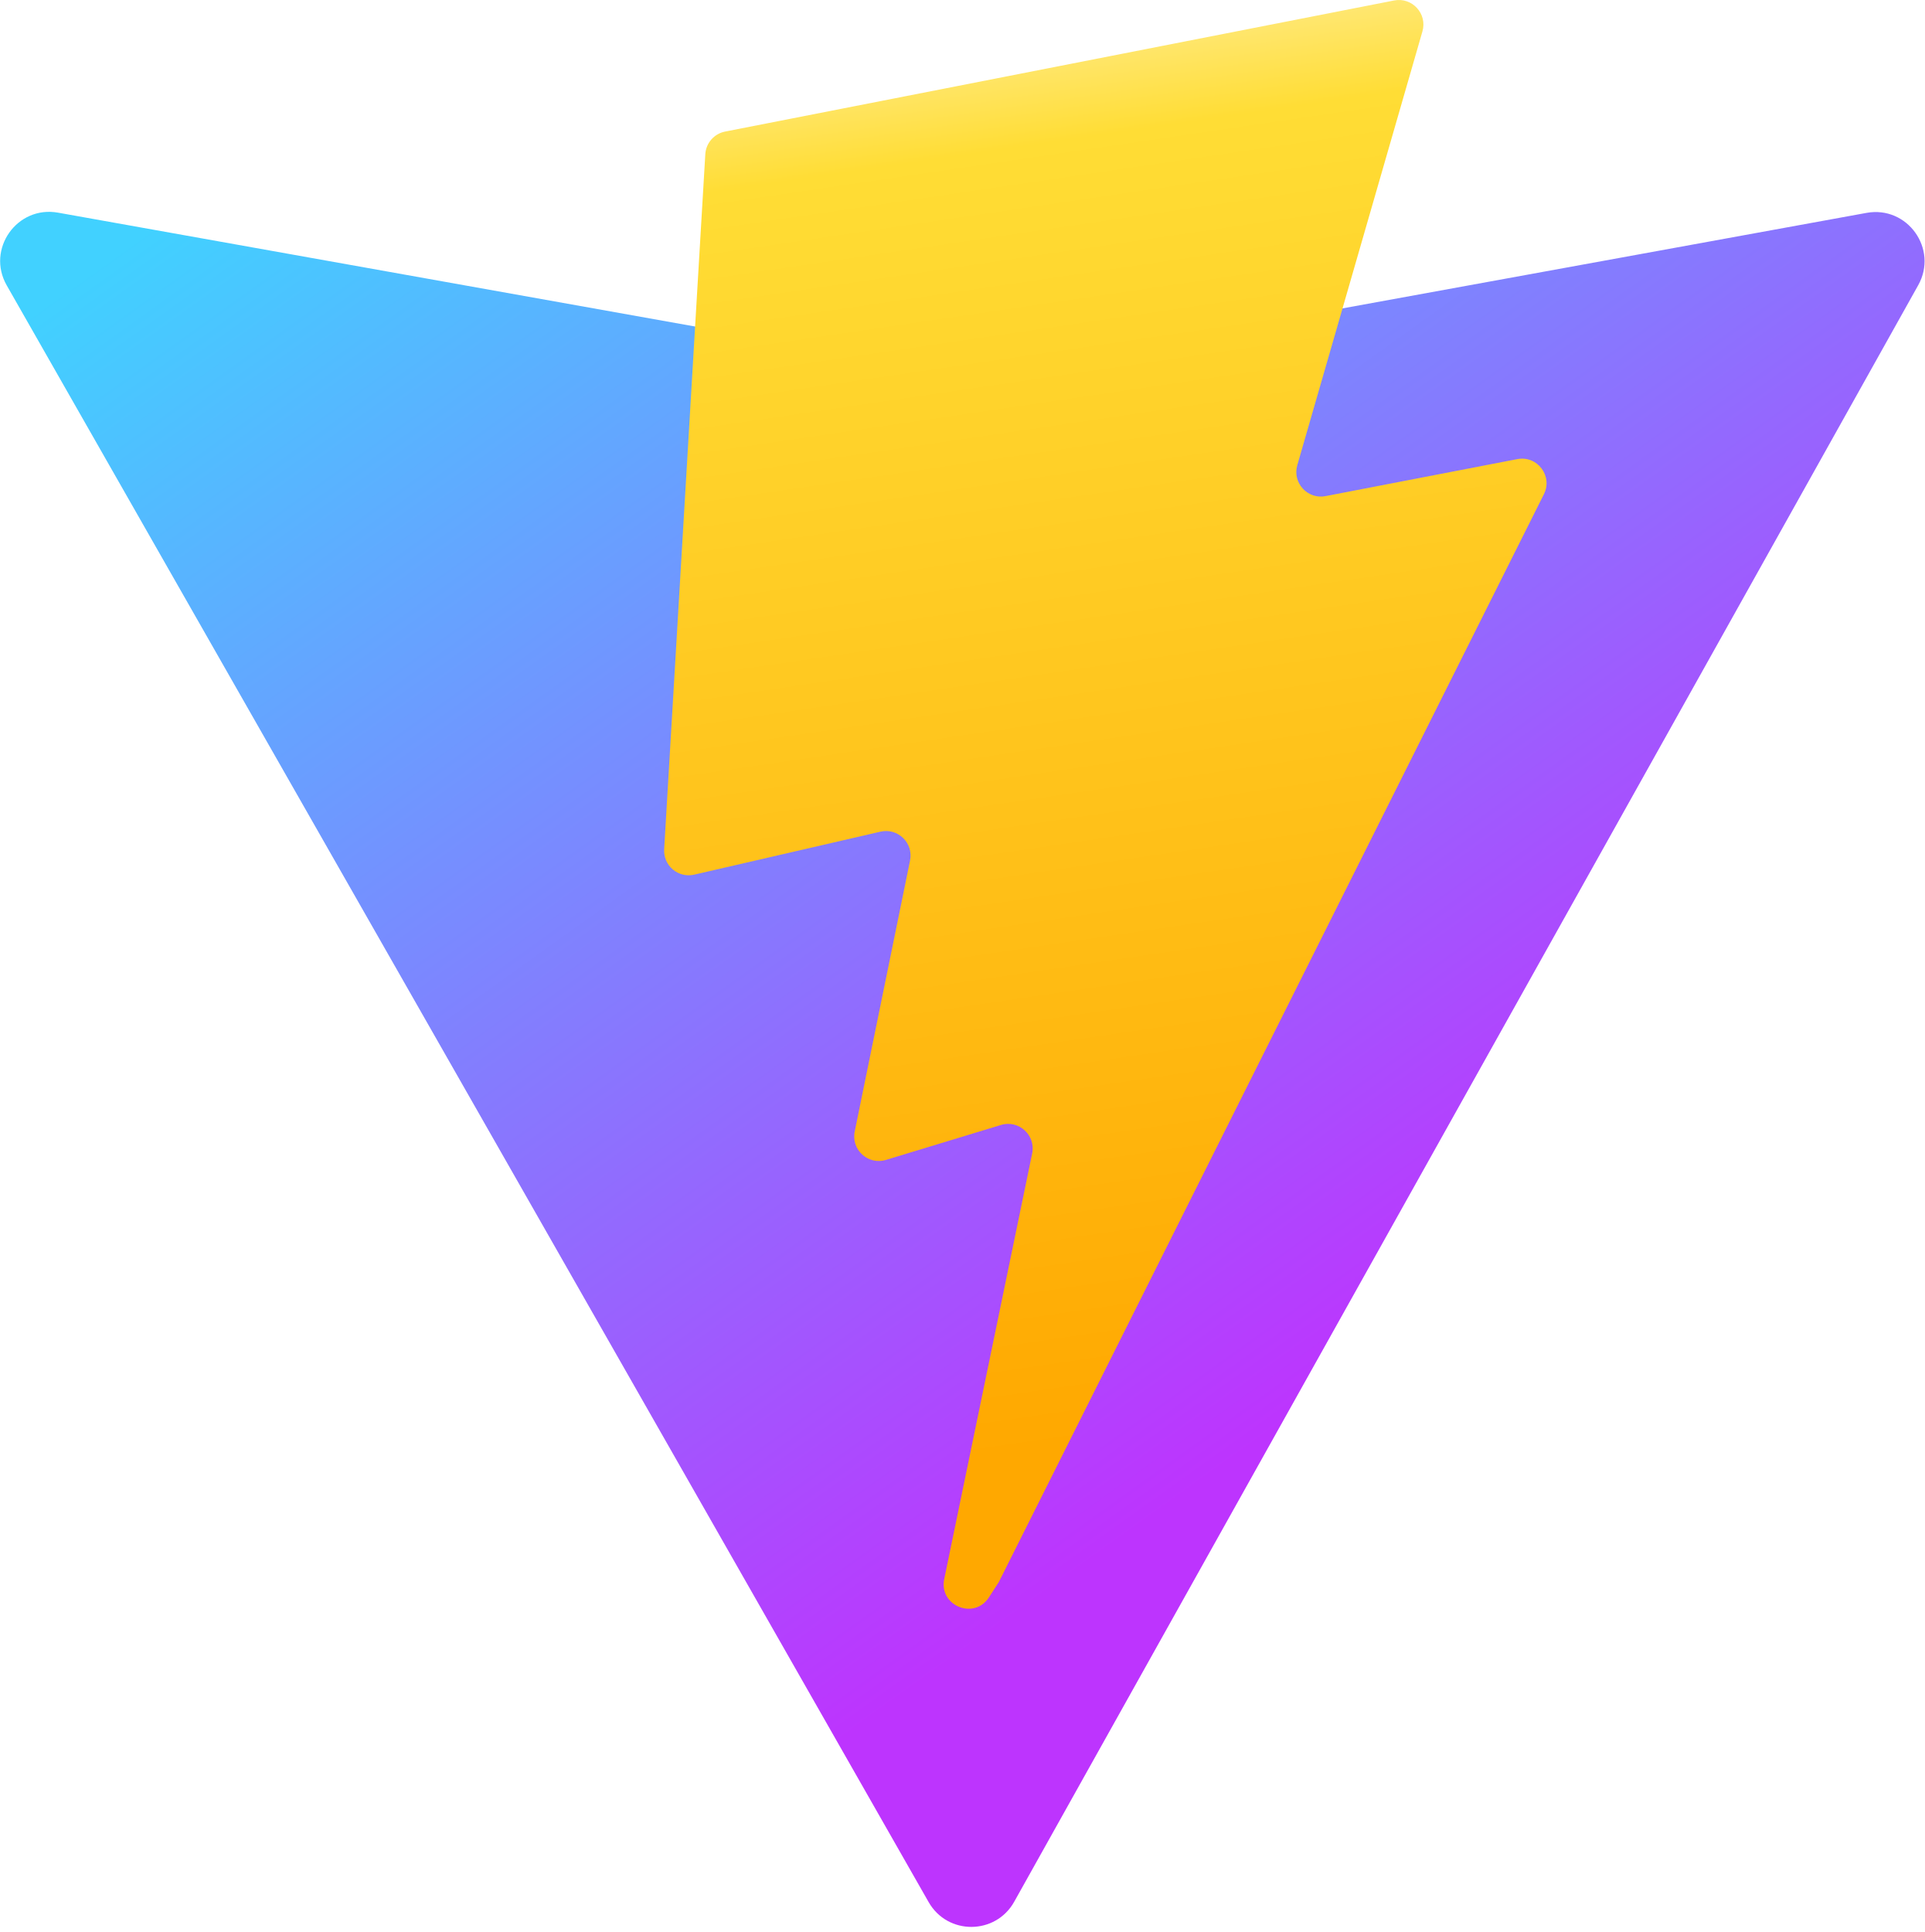
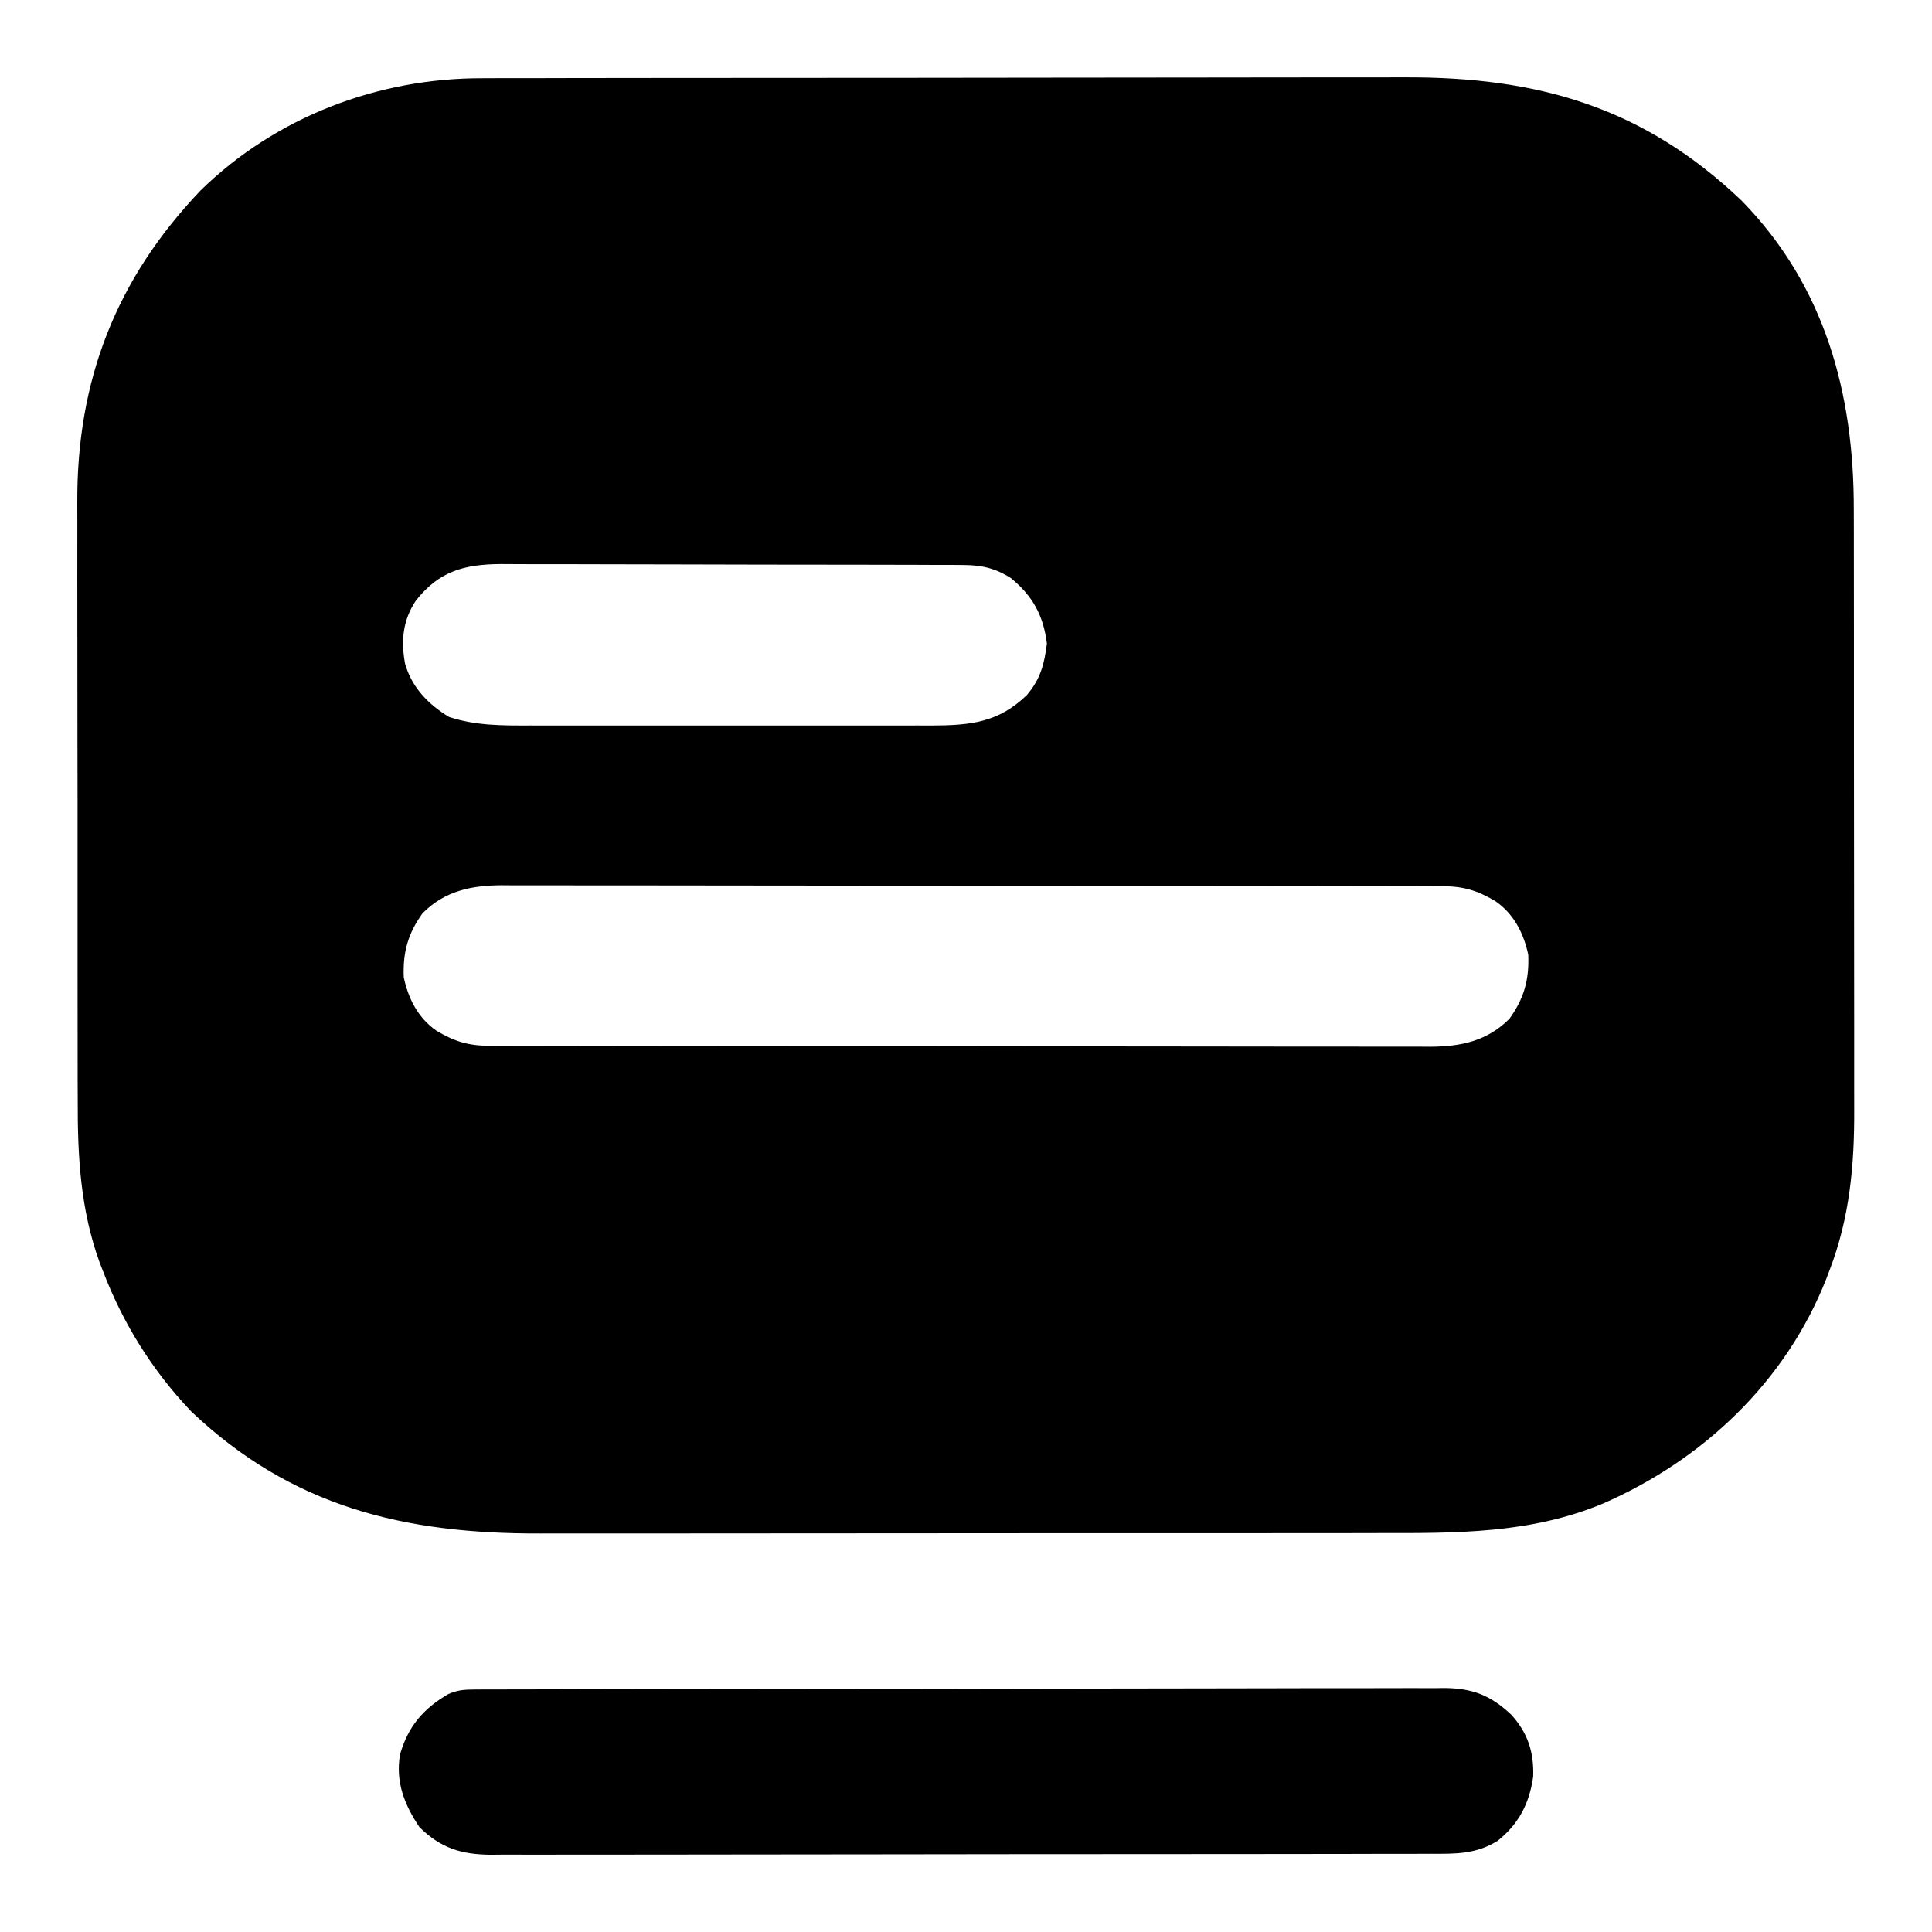
- <svg xmlns="http://www.w3.org/2000/svg" aria-hidden="true" role="img" class="iconify iconify--logos" width="31.88" height="32" preserveAspectRatio="xMidYMid meet" viewBox="0 0 256 257">
-   <defs>
-     <linearGradient id="IconifyId1813088fe1fbc01fb466" x1="-.828%" x2="57.636%" y1="7.652%" y2="78.411%">
-       <stop offset="0%" stop-color="#41D1FF" />
-       <stop offset="100%" stop-color="#BD34FE" />
-     </linearGradient>
-     <linearGradient id="IconifyId1813088fe1fbc01fb467" x1="43.376%" x2="50.316%" y1="2.242%" y2="89.03%">
-       <stop offset="0%" stop-color="#FFEA83" />
-       <stop offset="8.333%" stop-color="#FFDD35" />
-       <stop offset="100%" stop-color="#FFA800" />
-     </linearGradient>
-   </defs>
-   <path fill="url(#IconifyId1813088fe1fbc01fb466)" d="M255.153 37.938L134.897 252.976c-2.483 4.44-8.862 4.466-11.382.048L.875 37.958c-2.746-4.814 1.371-10.646 6.827-9.67l120.385 21.517a6.537 6.537 0 0 0 2.322-.004l117.867-21.483c5.438-.991 9.574 4.796 6.877 9.62Z" />
-   <path fill="url(#IconifyId1813088fe1fbc01fb467)" d="M185.432.063L96.44 17.501a3.268 3.268 0 0 0-2.634 3.014l-5.474 92.456a3.268 3.268 0 0 0 3.997 3.378l24.777-5.718c2.318-.535 4.413 1.507 3.936 3.838l-7.361 36.047c-.495 2.426 1.782 4.5 4.151 3.78l15.304-4.649c2.372-.72 4.652 1.36 4.15 3.788l-11.698 56.621c-.732 3.542 3.979 5.473 5.943 2.437l1.313-2.028l72.516-144.72c1.215-2.423-.88-5.186-3.54-4.672l-25.505 4.922c-2.396.462-4.435-1.77-3.759-4.114l16.646-57.705c.677-2.35-1.37-4.583-3.769-4.113Z" />
+ <svg xmlns="http://www.w3.org/2000/svg" version="1.1" width="512" height="512">
+   <path d="M0 0 C1.14 -0.005 2.279 -0.009 3.453 -0.014 C7.239 -0.026 11.024 -0.025 14.81 -0.023 C17.538 -0.028 20.266 -0.036 22.993 -0.043 C29.616 -0.06 36.238 -0.066 42.861 -0.067 C48.251 -0.068 53.642 -0.072 59.032 -0.078 C74.355 -0.096 89.677 -0.105 104.999 -0.103 C106.236 -0.103 106.236 -0.103 107.497 -0.103 C108.735 -0.103 108.735 -0.103 109.998 -0.103 C123.357 -0.102 136.715 -0.121 150.074 -0.149 C163.829 -0.178 177.584 -0.192 191.339 -0.19 C199.045 -0.19 206.752 -0.195 214.459 -0.217 C221.024 -0.235 227.588 -0.239 234.153 -0.226 C237.494 -0.219 240.834 -0.221 244.174 -0.236 C279.578 -0.388 307.659 7.645 333.687 32.517 C355.71 55.105 363.383 83.538 363.336 114.276 C363.341 116.173 363.346 118.07 363.352 119.967 C363.365 125.089 363.366 130.211 363.363 135.333 C363.362 139.625 363.367 143.916 363.372 148.207 C363.383 158.34 363.383 168.474 363.377 178.607 C363.371 189.025 363.384 199.442 363.405 209.86 C363.423 218.836 363.428 227.812 363.425 236.789 C363.423 242.136 363.426 247.482 363.44 252.829 C363.453 257.863 363.451 262.896 363.438 267.929 C363.435 269.764 363.438 271.599 363.446 273.433 C363.508 288.066 362.241 302.027 356.937 315.83 C356.637 316.621 356.337 317.412 356.027 318.227 C345.275 345.47 323.416 366.158 296.78 377.767 C277.598 385.72 258.079 385.564 237.692 385.542 C235.04 385.546 232.389 385.552 229.738 385.558 C223.315 385.57 216.892 385.572 210.468 385.57 C205.24 385.568 200.013 385.57 194.785 385.574 C194.037 385.575 193.29 385.575 192.52 385.576 C191.001 385.577 189.482 385.578 187.963 385.579 C173.755 385.59 159.547 385.588 145.339 385.582 C132.381 385.577 119.423 385.588 106.464 385.607 C93.115 385.627 79.766 385.635 66.416 385.631 C58.939 385.629 51.462 385.632 43.985 385.646 C37.619 385.658 31.253 385.659 24.887 385.647 C21.648 385.641 18.41 385.641 15.171 385.652 C-20.782 385.76 -50.575 378.64 -77.251 353.33 C-87.572 342.502 -95.385 329.952 -100.688 316.017 C-100.97 315.292 -101.252 314.567 -101.542 313.82 C-106.647 299.742 -107.383 285.658 -107.342 270.868 C-107.348 268.977 -107.355 267.086 -107.363 265.195 C-107.381 260.106 -107.38 255.017 -107.374 249.928 C-107.371 245.656 -107.377 241.385 -107.383 237.114 C-107.397 227.025 -107.396 216.935 -107.384 206.846 C-107.373 196.49 -107.387 186.133 -107.414 175.777 C-107.436 166.838 -107.443 157.899 -107.437 148.96 C-107.433 143.642 -107.436 138.324 -107.453 133.006 C-107.469 127.999 -107.464 122.992 -107.446 117.985 C-107.442 116.165 -107.445 114.345 -107.456 112.524 C-107.63 80.072 -97.166 53.164 -74.688 29.642 C-54.726 10.178 -27.707 -0.082 0 0 Z M-17.751 138.478 C-21.22 143.704 -21.707 149.117 -20.579 155.209 C-18.766 161.47 -14.446 165.925 -8.938 169.267 C-1.859 171.601 5.314 171.552 12.691 171.526 C14.544 171.531 14.544 171.531 16.434 171.537 C19.798 171.544 23.161 171.542 26.525 171.536 C30.06 171.531 33.595 171.536 37.13 171.539 C43.065 171.542 48.999 171.538 54.934 171.528 C61.776 171.517 68.618 171.521 75.46 171.532 C81.355 171.541 87.25 171.542 93.145 171.537 C96.656 171.534 100.168 171.533 103.68 171.54 C107.598 171.547 111.515 171.537 115.433 171.526 C116.583 171.53 117.734 171.534 118.919 171.538 C129.199 171.485 136.59 170.803 144.175 163.482 C147.802 159.225 148.805 155.285 149.499 149.83 C148.587 142.402 145.729 137.173 139.941 132.459 C135.779 129.82 132.172 129.016 127.275 129 C126.119 128.991 124.962 128.983 123.771 128.974 C121.881 128.976 121.881 128.976 119.953 128.977 C118.606 128.971 117.258 128.964 115.911 128.957 C112.258 128.939 108.605 128.934 104.952 128.933 C102.667 128.931 100.382 128.927 98.098 128.922 C90.12 128.903 82.142 128.895 74.164 128.897 C66.739 128.898 59.314 128.877 51.89 128.845 C45.506 128.819 39.122 128.808 32.738 128.81 C28.929 128.81 25.12 128.805 21.312 128.783 C17.727 128.764 14.143 128.764 10.558 128.778 C8.625 128.781 6.692 128.765 4.759 128.748 C-4.898 128.817 -11.607 130.631 -17.751 138.478 Z M-15.938 221.267 C-19.821 226.66 -21.21 231.596 -20.938 238.267 C-19.734 243.932 -17.123 249.065 -12.266 252.424 C-7.547 255.248 -3.805 256.39 1.623 256.399 C2.997 256.405 2.997 256.405 4.398 256.41 C5.4 256.41 6.403 256.409 7.435 256.408 C8.503 256.411 9.571 256.414 10.671 256.417 C14.26 256.426 17.85 256.427 21.44 256.429 C24.008 256.433 26.577 256.438 29.146 256.444 C36.134 256.457 43.122 256.463 50.109 256.468 C54.473 256.47 58.837 256.475 63.201 256.479 C75.287 256.491 87.372 256.502 99.457 256.505 C100.617 256.505 100.617 256.505 101.801 256.506 C102.576 256.506 103.351 256.506 104.15 256.506 C105.721 256.507 107.292 256.507 108.862 256.508 C109.642 256.508 110.421 256.508 111.224 256.508 C123.847 256.512 136.471 256.53 149.094 256.553 C162.058 256.577 175.021 256.589 187.985 256.59 C195.262 256.591 202.539 256.597 209.817 256.615 C216.662 256.632 223.507 256.634 230.353 256.625 C232.865 256.624 235.377 256.629 237.889 256.639 C241.32 256.651 244.75 256.645 248.18 256.635 C249.173 256.643 250.167 256.651 251.19 256.659 C259.215 256.602 266.165 255.164 272.062 249.267 C275.945 243.875 277.334 238.939 277.062 232.267 C275.858 226.603 273.246 221.47 268.39 218.111 C263.67 215.287 259.928 214.145 254.5 214.136 C253.584 214.132 252.669 214.128 251.725 214.124 C250.723 214.125 249.721 214.126 248.688 214.127 C247.62 214.124 246.553 214.121 245.453 214.118 C241.863 214.109 238.273 214.108 234.684 214.106 C232.115 214.102 229.546 214.097 226.977 214.091 C219.989 214.078 213.002 214.072 206.014 214.067 C201.65 214.064 197.286 214.06 192.922 214.056 C180.837 214.044 168.751 214.033 156.666 214.03 C155.506 214.03 155.506 214.03 154.322 214.029 C153.547 214.029 152.772 214.029 151.973 214.029 C150.403 214.028 148.832 214.028 147.261 214.027 C146.482 214.027 145.703 214.027 144.9 214.027 C132.276 214.023 119.653 214.005 107.029 213.982 C94.066 213.958 81.102 213.946 68.138 213.944 C60.861 213.944 53.584 213.938 46.307 213.92 C39.461 213.903 32.616 213.901 25.771 213.91 C23.258 213.911 20.746 213.906 18.234 213.896 C14.803 213.884 11.374 213.889 7.943 213.9 C6.95 213.892 5.957 213.884 4.933 213.876 C-3.092 213.933 -10.042 215.371 -15.938 221.267 Z " fill="#000000" transform="translate(127.9384,20.73257)" />
+   <path d="M0 0 C0.944 -0.007 1.887 -0.014 2.859 -0.021 C4.409 -0.018 4.409 -0.018 5.991 -0.014 C7.641 -0.022 7.641 -0.022 9.325 -0.03 C13.025 -0.045 16.726 -0.046 20.426 -0.046 C23.073 -0.054 25.721 -0.062 28.369 -0.072 C35.571 -0.094 42.774 -0.102 49.976 -0.107 C54.475 -0.111 58.973 -0.117 63.471 -0.124 C75.927 -0.144 88.382 -0.16 100.838 -0.163 C102.034 -0.164 102.034 -0.164 103.254 -0.164 C104.87 -0.164 106.486 -0.165 108.102 -0.165 C109.305 -0.165 109.305 -0.165 110.532 -0.165 C111.335 -0.166 112.138 -0.166 112.966 -0.166 C125.977 -0.17 138.989 -0.197 152 -0.234 C165.362 -0.272 178.723 -0.291 192.085 -0.292 C199.585 -0.292 207.086 -0.301 214.587 -0.33 C220.975 -0.354 227.362 -0.362 233.749 -0.346 C237.007 -0.339 240.264 -0.343 243.522 -0.363 C247.058 -0.383 250.592 -0.373 254.128 -0.355 C255.153 -0.368 256.177 -0.381 257.233 -0.395 C264.641 -0.308 269.447 1.596 274.836 6.703 C279.194 11.519 280.833 16.577 280.622 23.049 C279.626 30.186 276.81 35.62 271.192 40.104 C265.41 43.662 260.213 43.548 253.592 43.527 C251.952 43.534 251.952 43.534 250.28 43.541 C246.61 43.554 242.941 43.552 239.271 43.551 C236.643 43.557 234.015 43.563 231.387 43.571 C224.985 43.588 218.582 43.593 212.18 43.594 C206.975 43.595 201.771 43.599 196.566 43.606 C181.805 43.623 167.045 43.632 152.285 43.631 C151.489 43.631 150.693 43.631 149.874 43.631 C149.077 43.631 148.281 43.631 147.46 43.63 C134.552 43.63 121.644 43.649 108.736 43.677 C95.479 43.706 82.221 43.719 68.964 43.718 C61.522 43.717 54.081 43.723 46.639 43.744 C40.303 43.762 33.967 43.767 27.63 43.753 C24.399 43.747 21.168 43.749 17.936 43.764 C14.429 43.779 10.923 43.77 7.416 43.755 C5.892 43.77 5.892 43.77 4.337 43.786 C-3.483 43.71 -8.858 42.026 -14.499 36.51 C-18.496 30.572 -20.894 24.548 -19.687 17.26 C-17.548 9.789 -13.535 5.082 -6.868 1.202 C-4.399 0.136 -2.682 0.006 0 0 Z " fill="#000000" transform="translate(125.6865,447.7399)" />
</svg>
